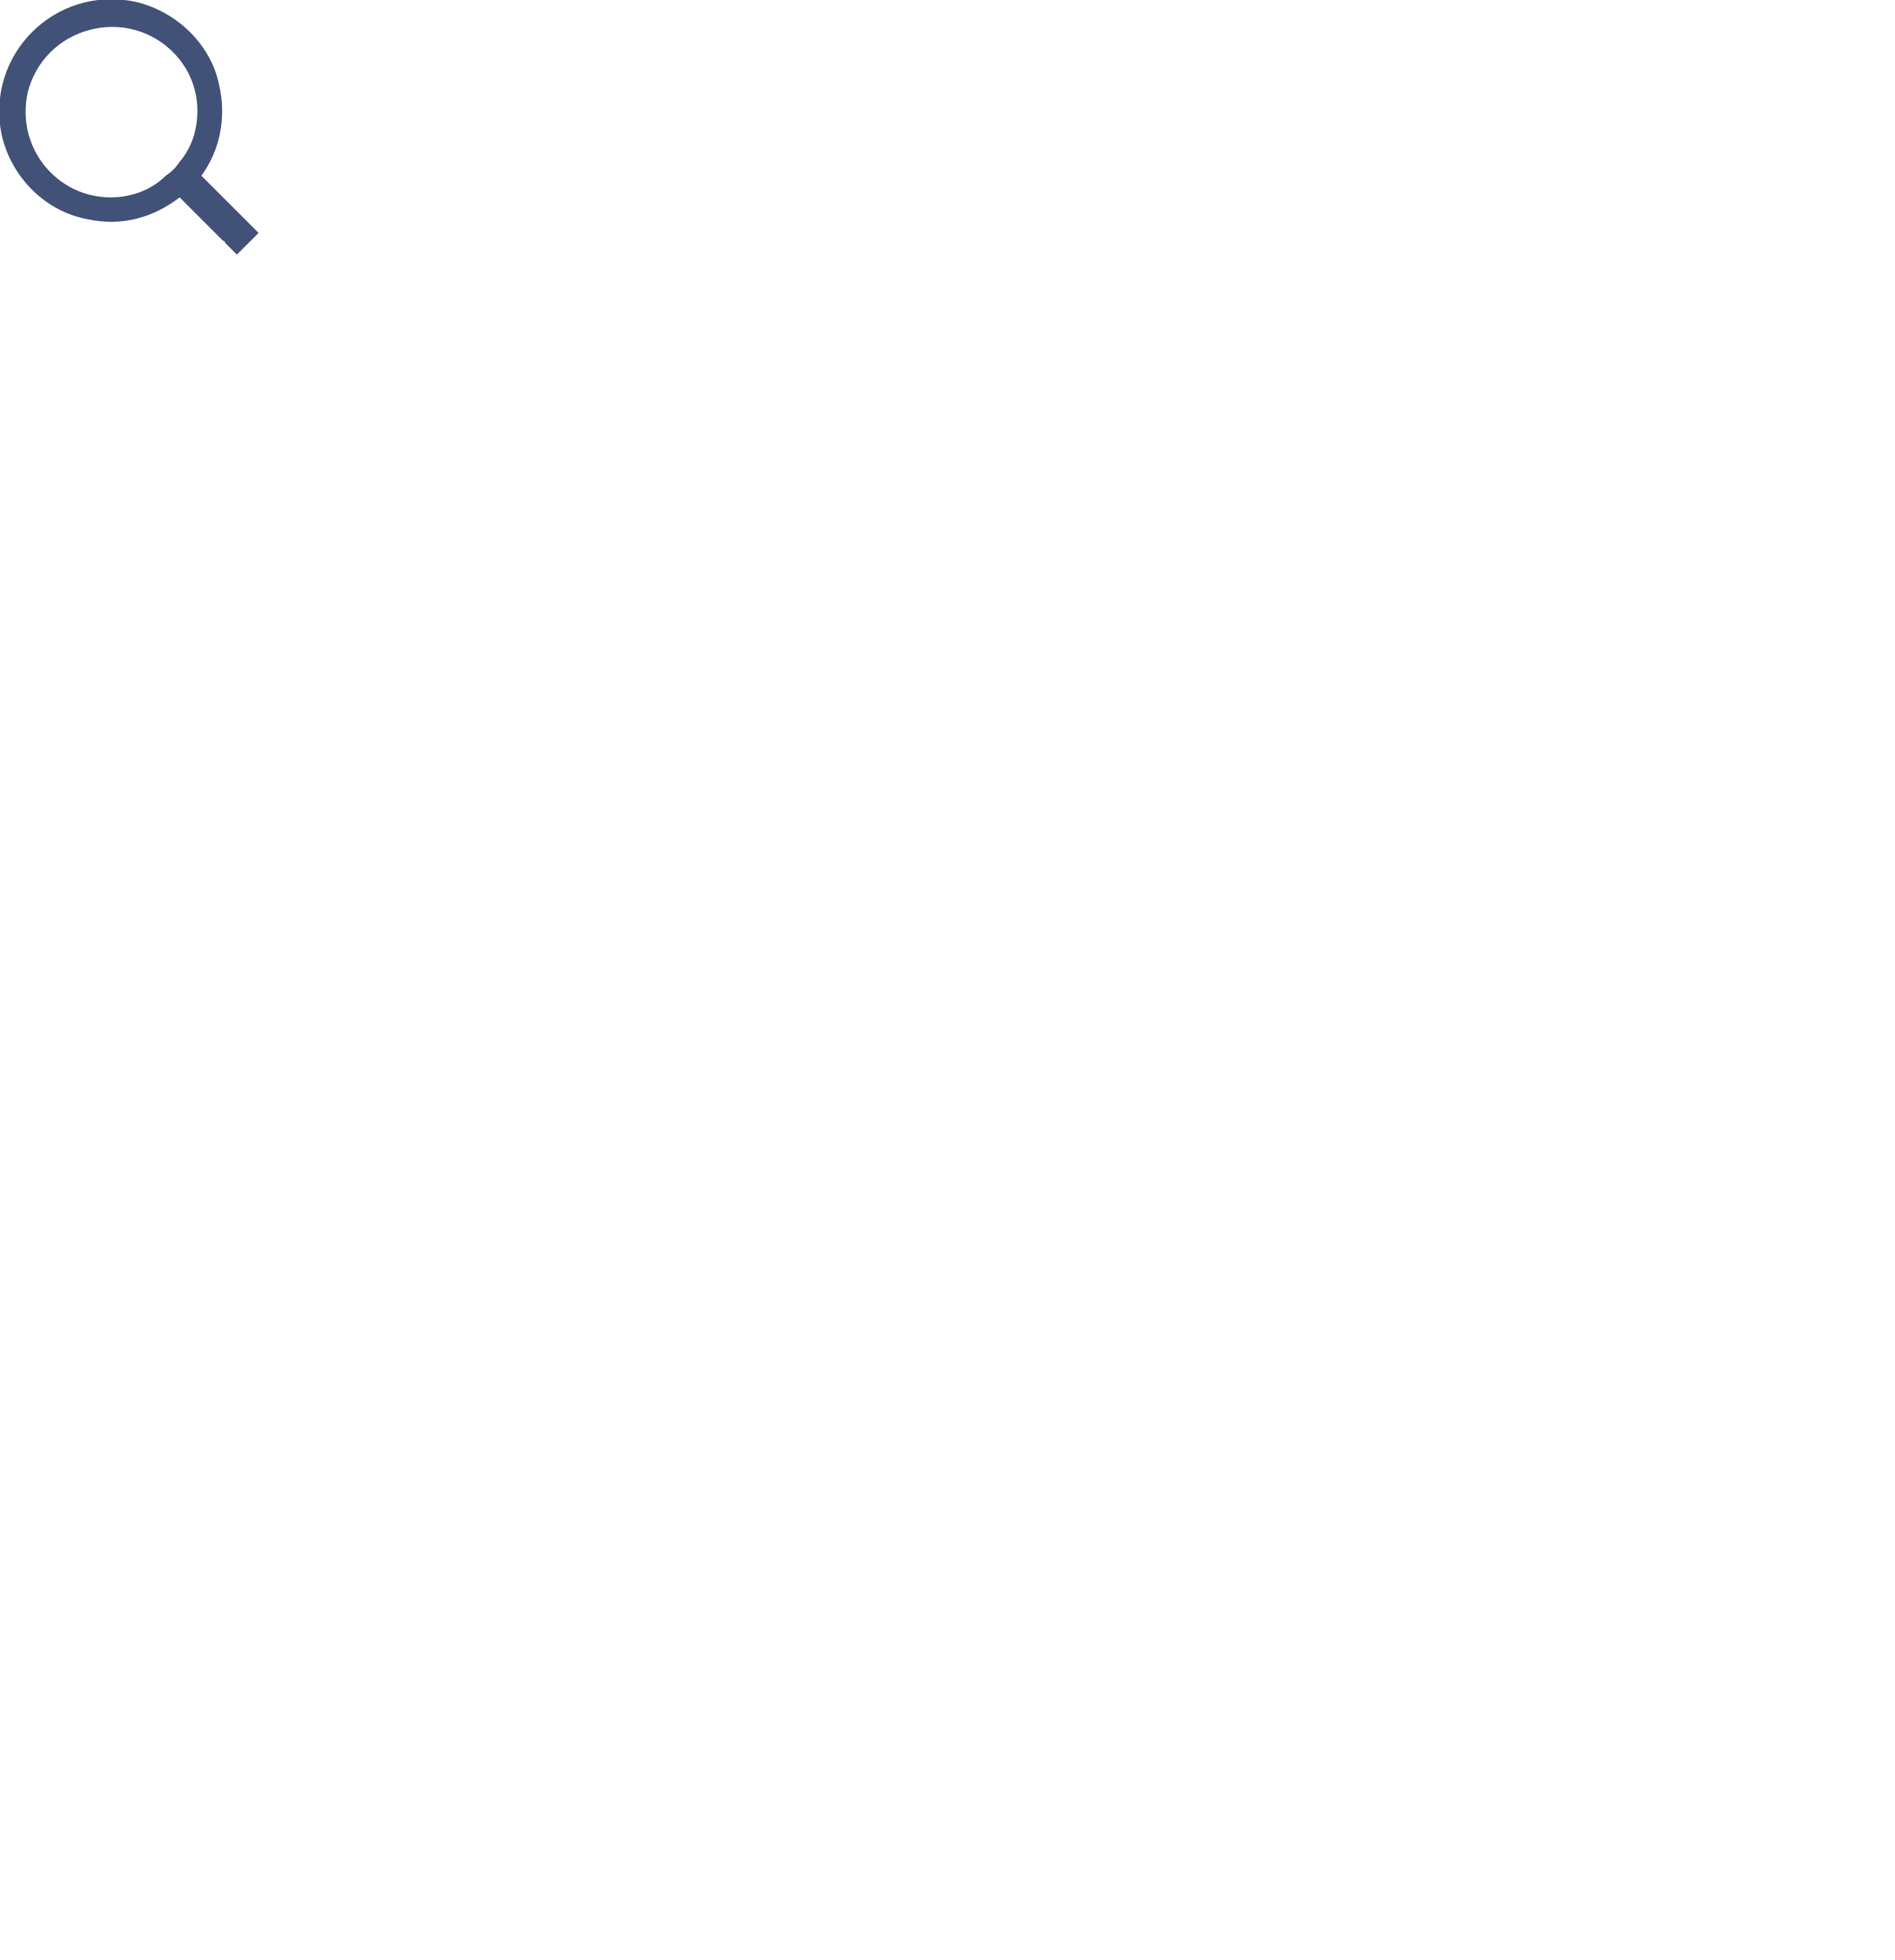
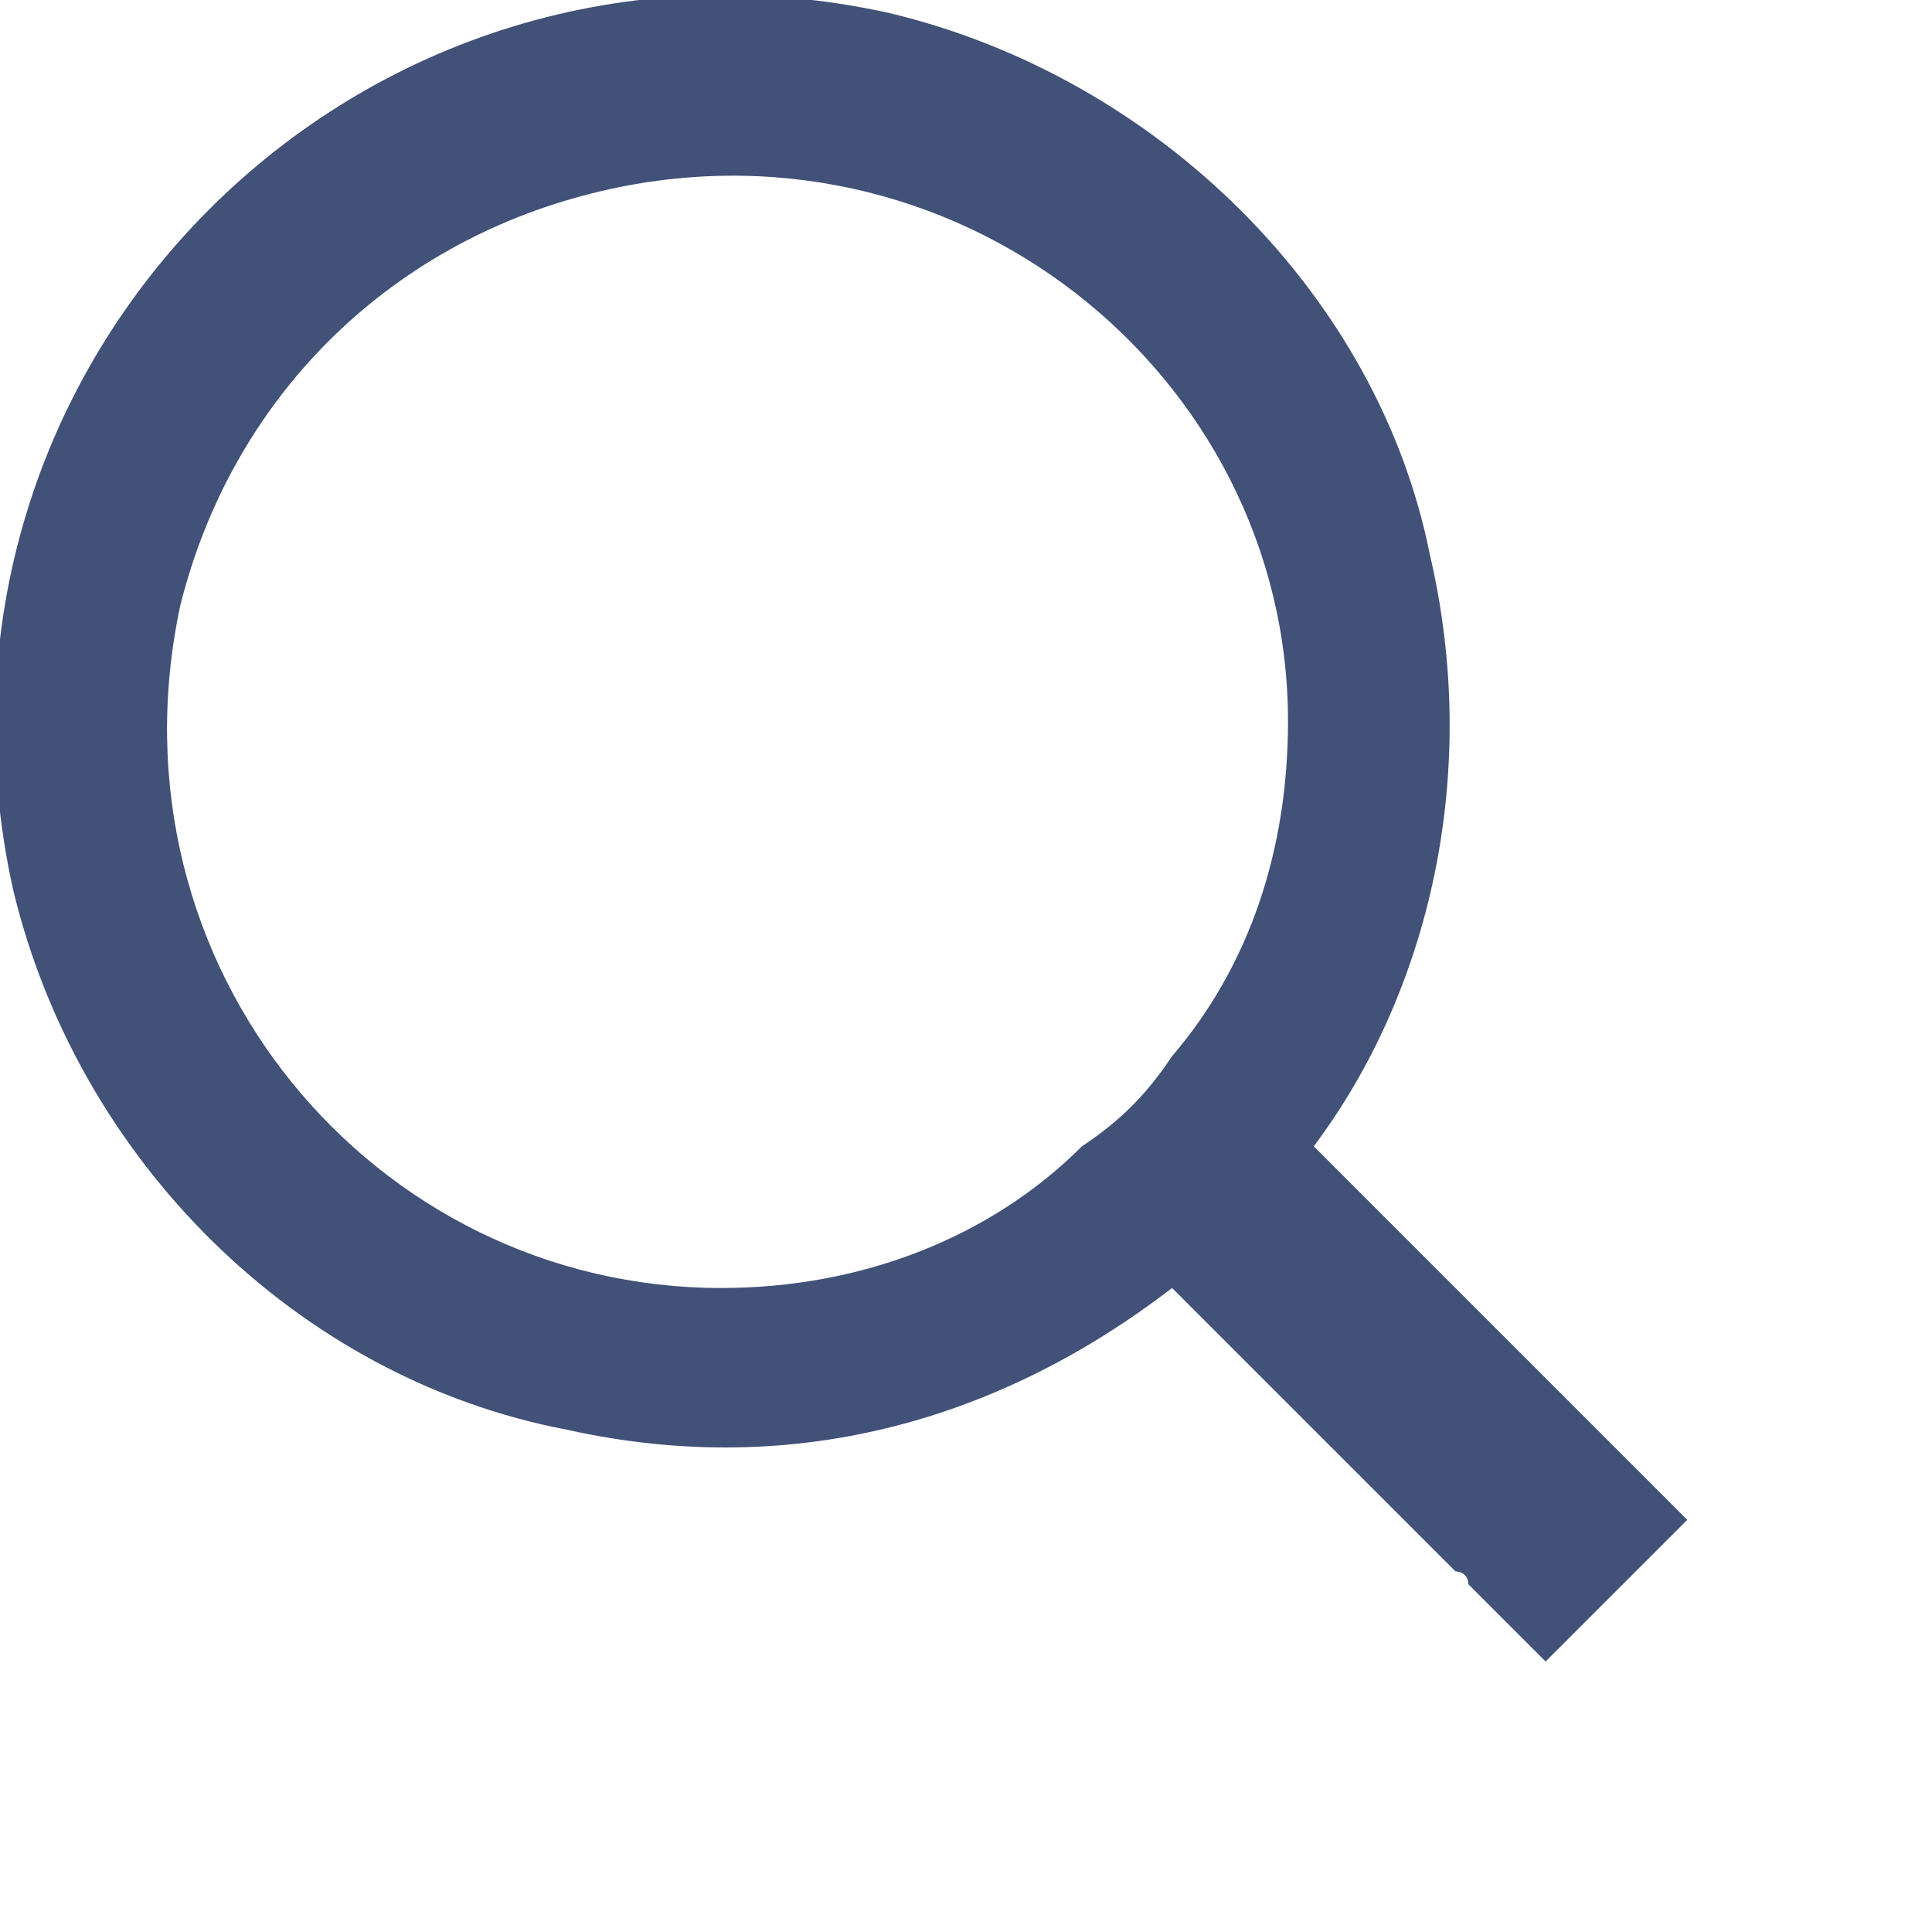
- <svg xmlns="http://www.w3.org/2000/svg" version="1.1" x="0px" y="0px" width="96px" height="99.3px" viewBox="0 0 96 99.3" enable-background="new 0 0 96 99.3" xml:space="preserve">
+ <svg xmlns="http://www.w3.org/2000/svg" version="1.1" viewBox="0 0 15 15" enable-background="new 0 0 96 99.3" xml:space="preserve">
  <g id="background" display="none">
</g>
  <g id="Layer_2">
    <path fill="#415178" d="M13.1,11.8l-1.6-1.6l-1.3-1.3c0.9-1.2,1.3-2.9,0.9-4.6C10.7,2.3,9,0.6,6.9,0.1C2.8-0.8-0.8,2.8,0.1,6.9   c0.5,2.1,2.2,3.8,4.3,4.2c1.8,0.4,3.4-0.1,4.7-1.1l2.2,2.2c0,0,0.1,0,0.1,0.1l0.6,0.6L13.1,11.8z M5.6,10c-2.7,0-4.8-2.5-4.2-5.3   c0.4-1.6,1.6-2.8,3.2-3.2C7.4,0.8,10,2.9,10,5.6c0,1-0.3,1.9-0.9,2.6C8.9,8.5,8.7,8.7,8.4,8.9C7.7,9.6,6.7,10,5.6,10z" />
  </g>
</svg>
